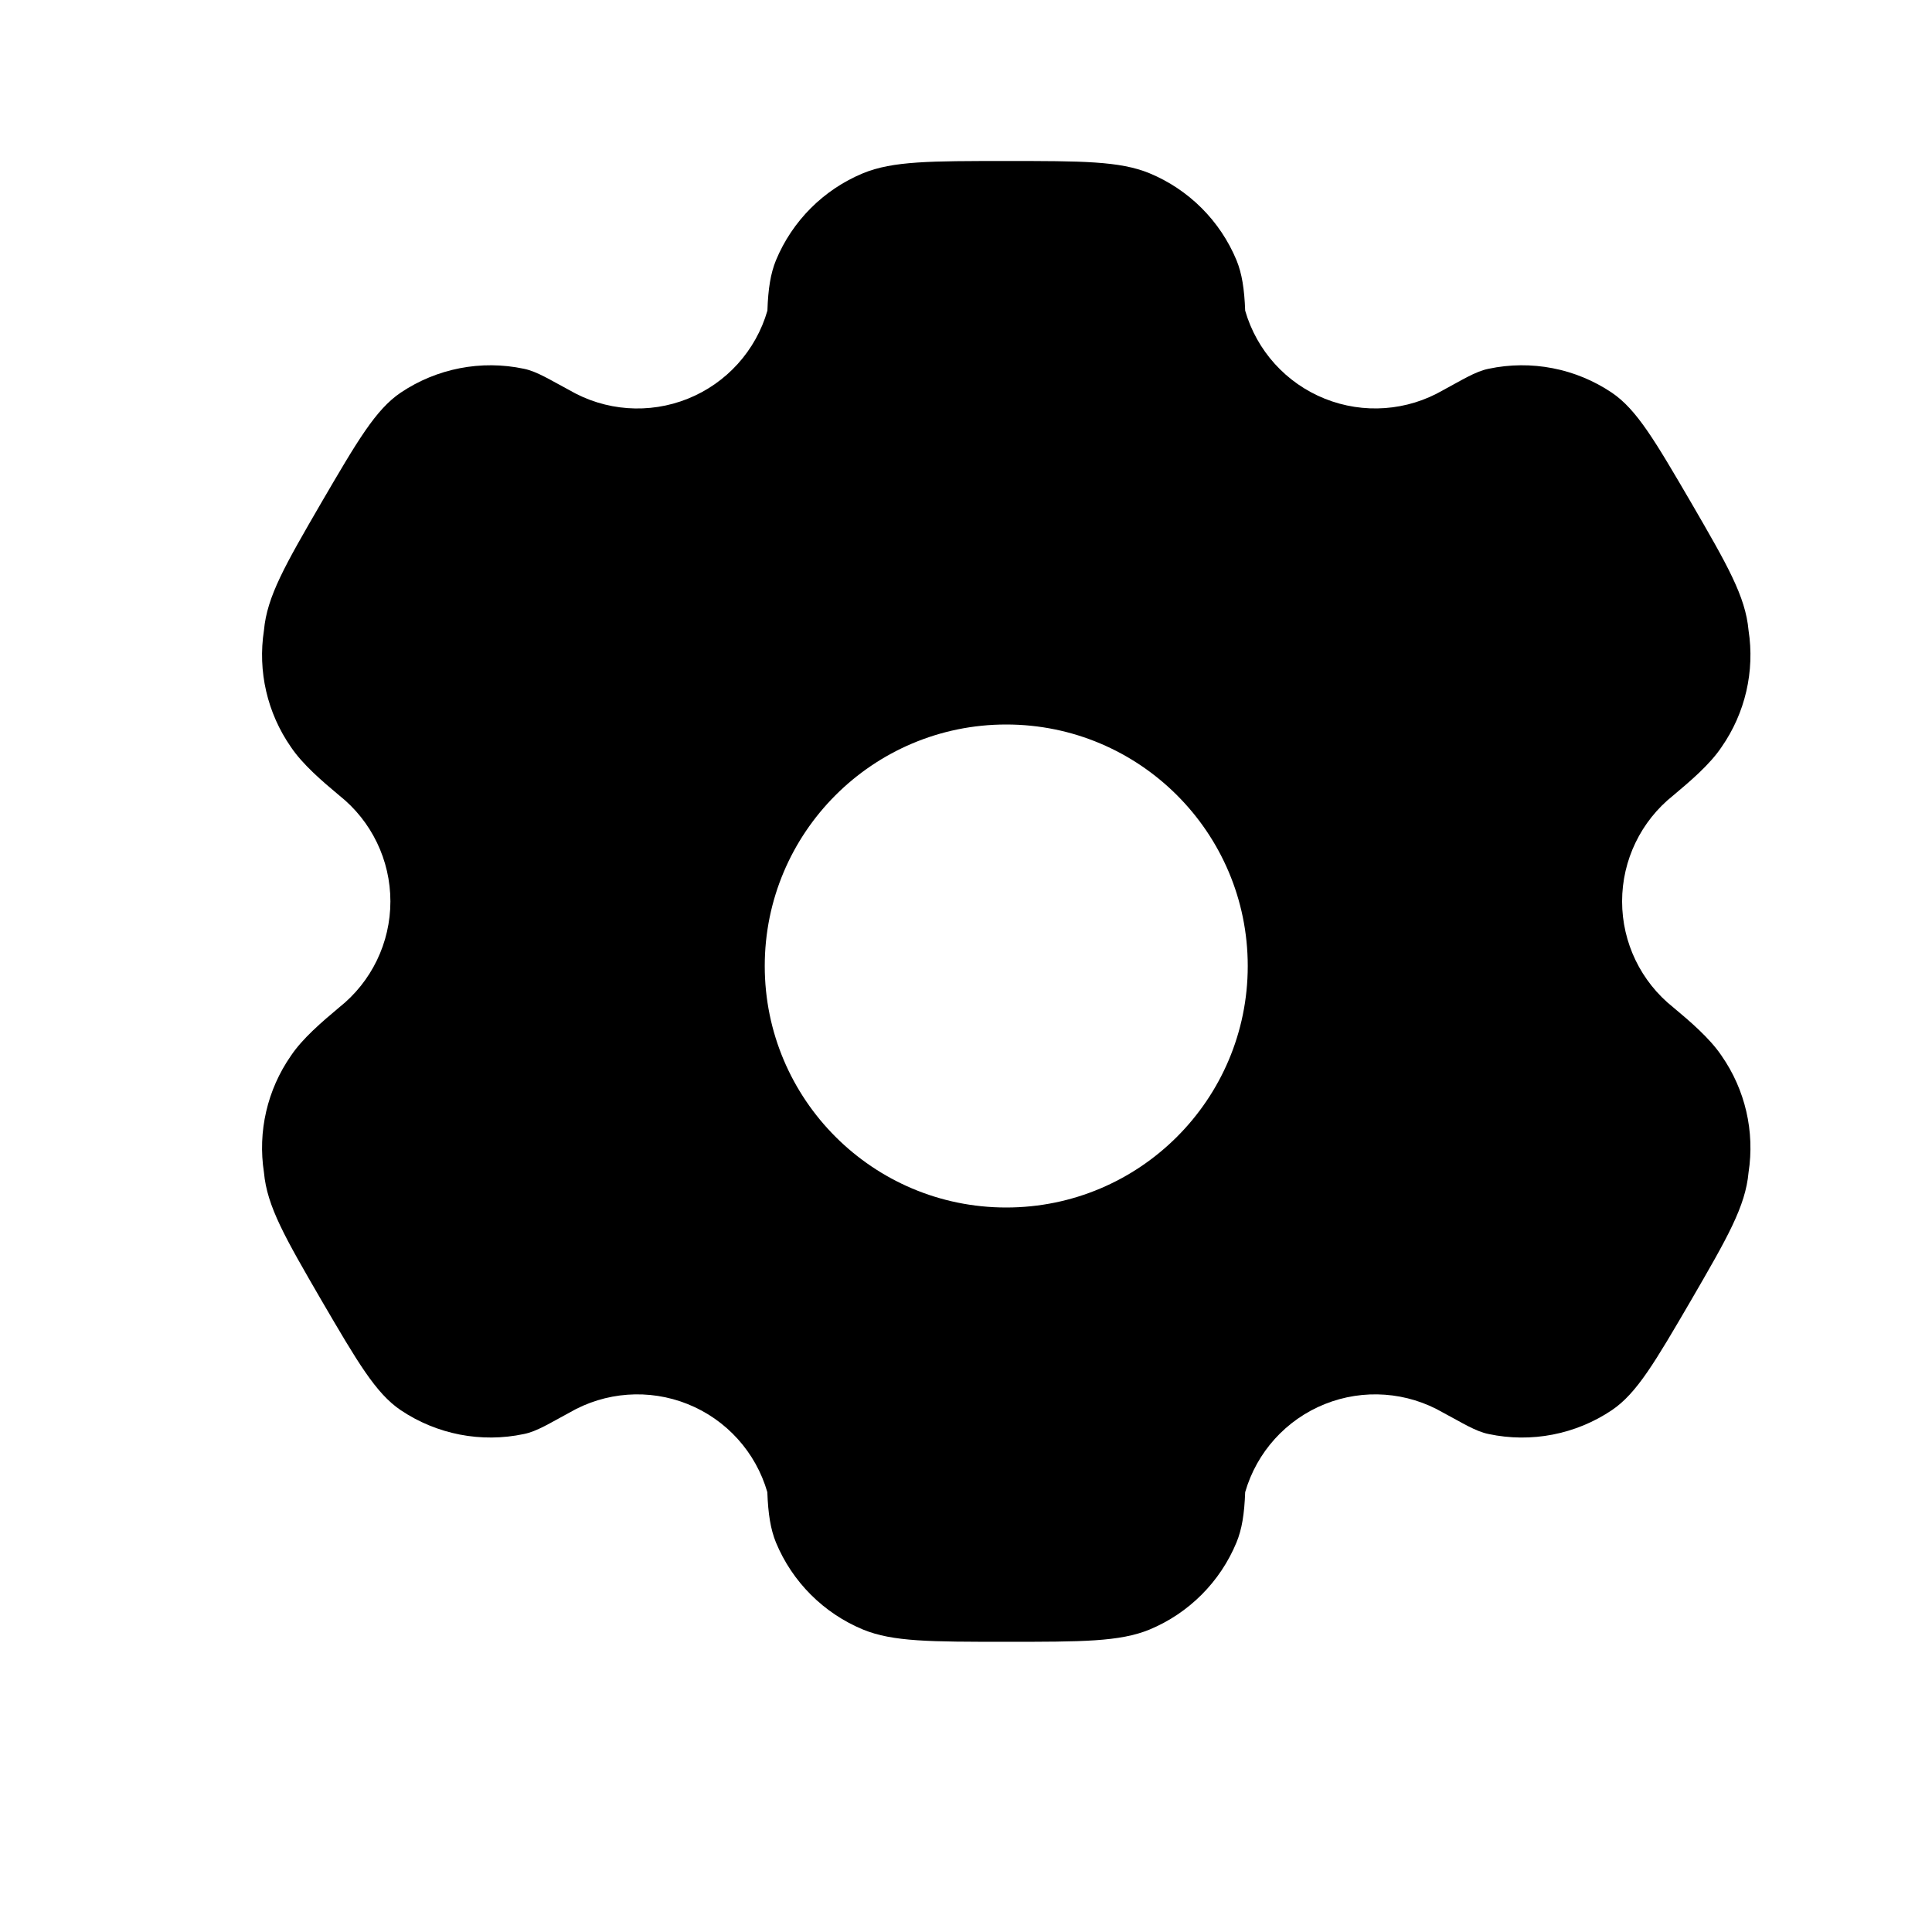
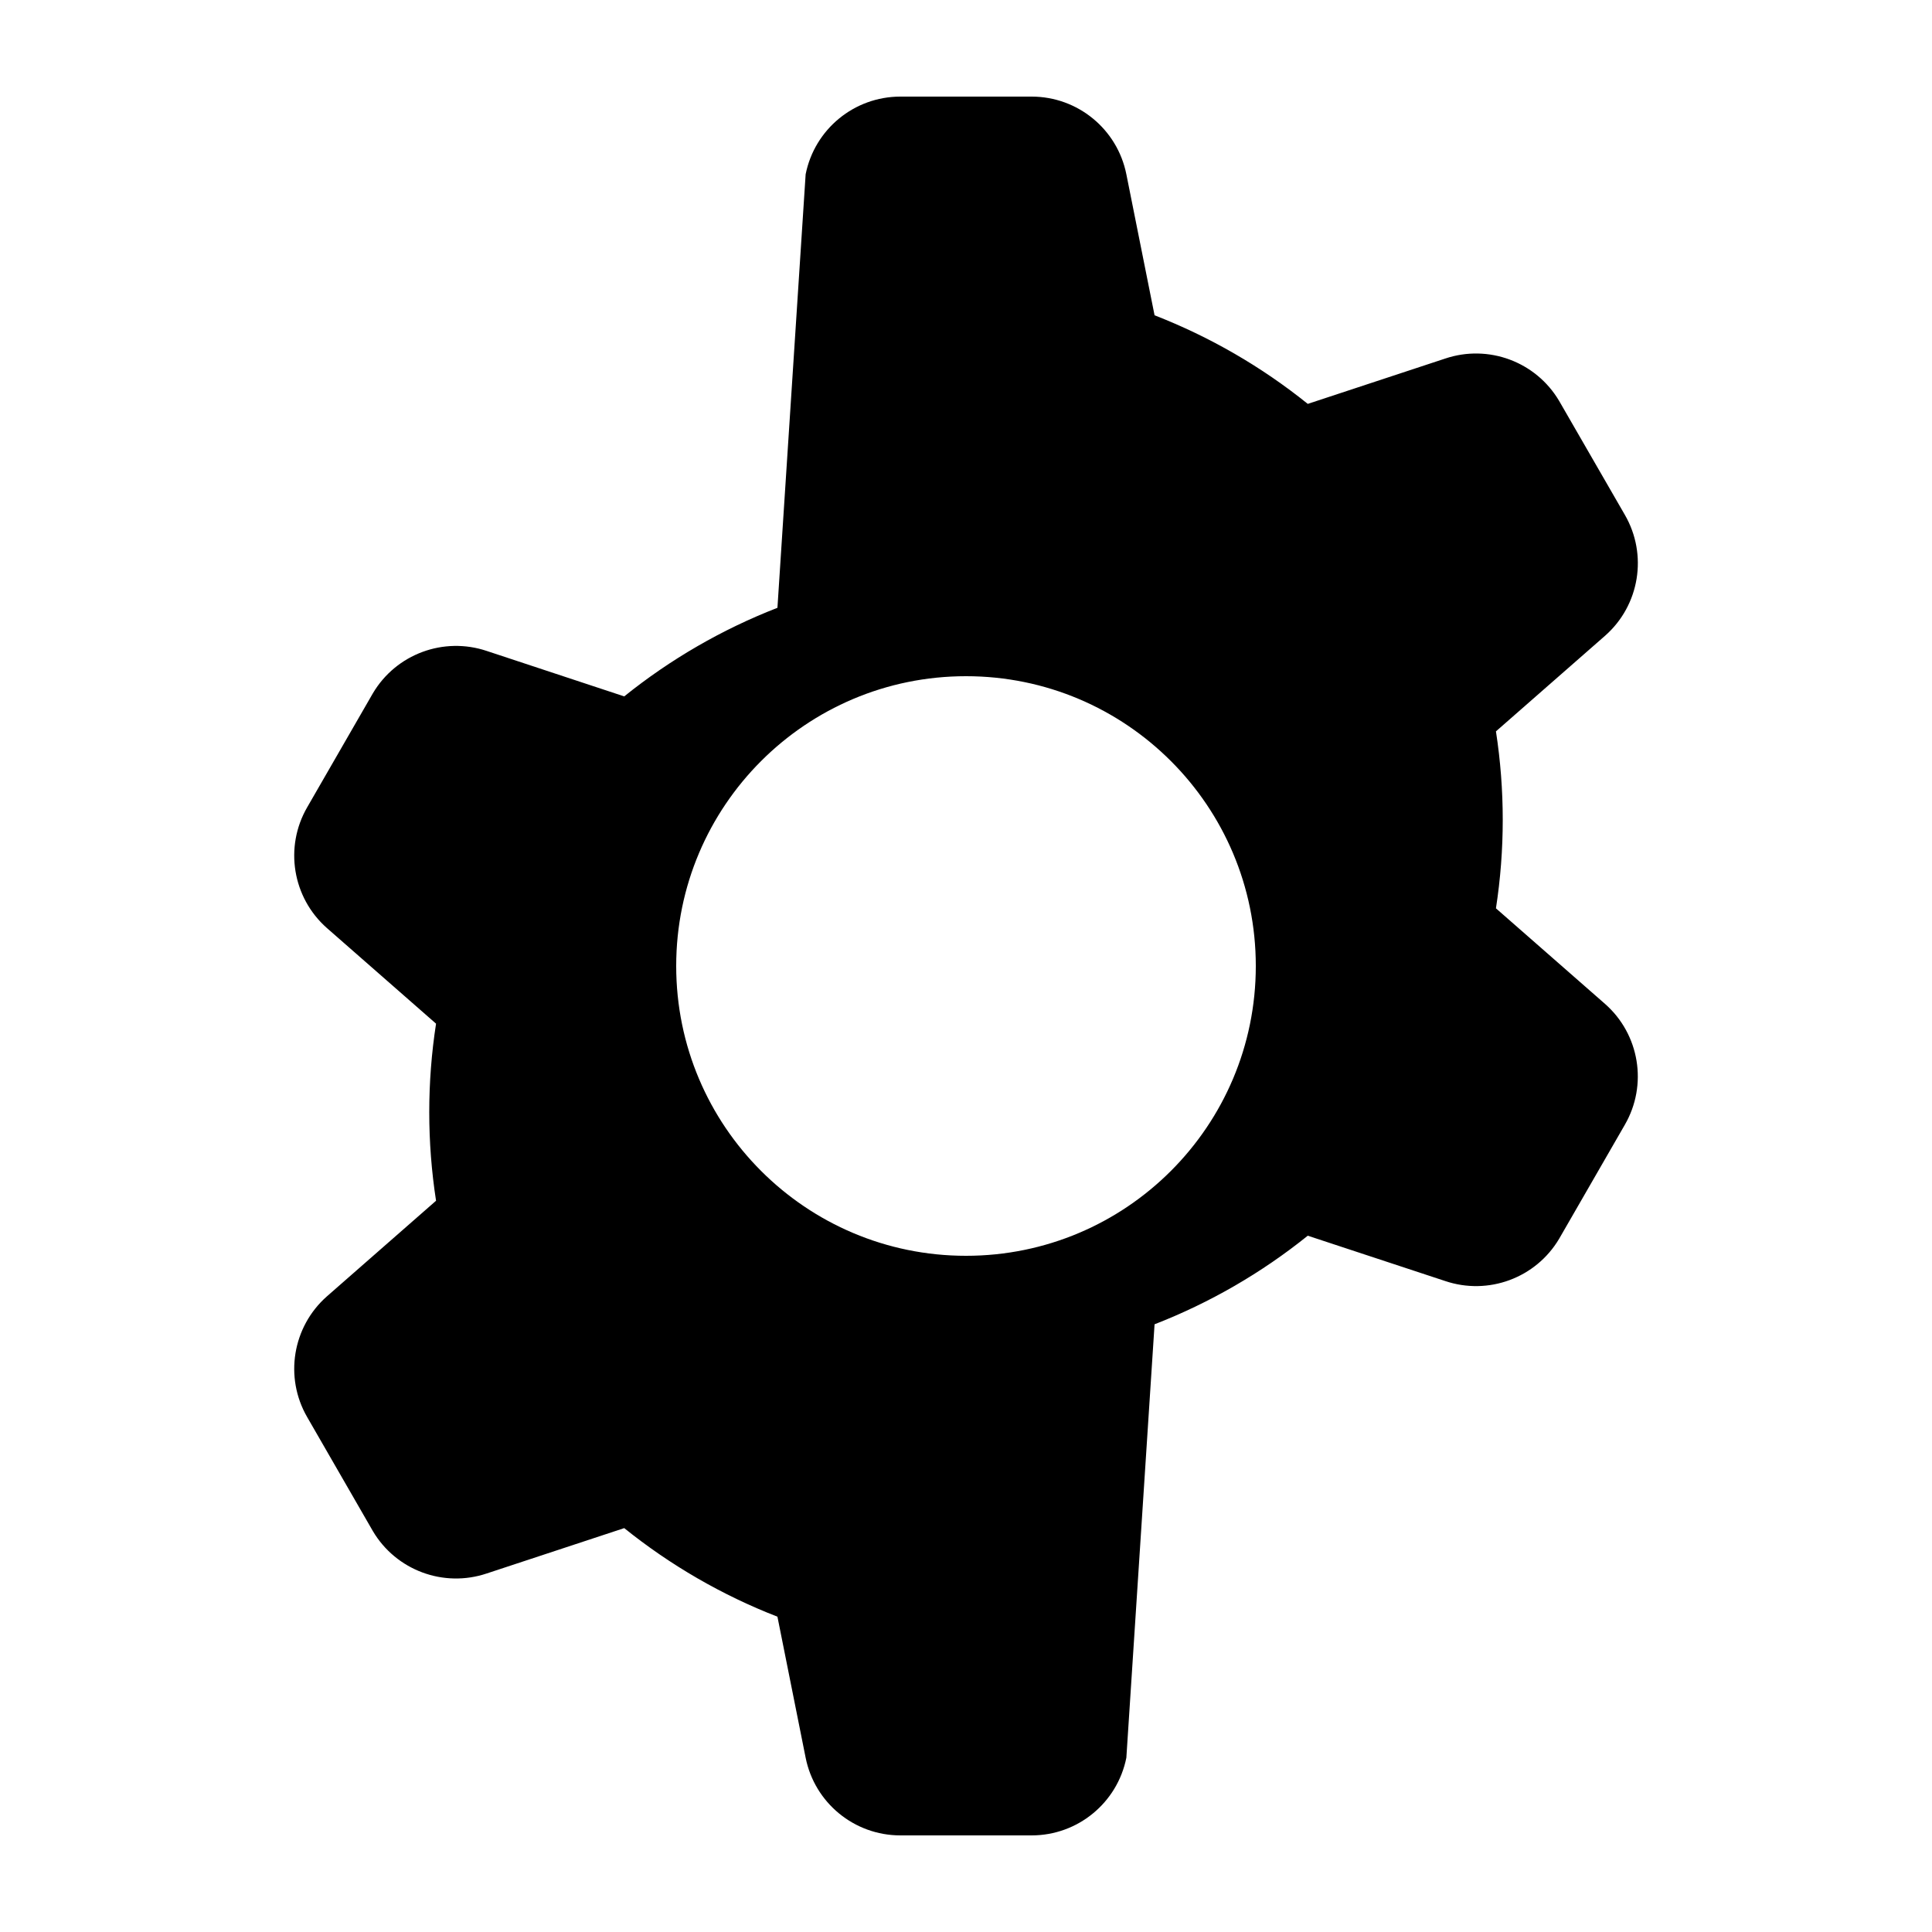
- <svg xmlns="http://www.w3.org/2000/svg" style="display: block;" viewBox="0 0 24 24" fill="none">
-   <path fill-rule="evenodd" clip-rule="evenodd" d="M14.279 2.152C13.909 2 13.439 2 12.5 2c-.939 0-1.409 0-1.779.152a2 2 0 0 0-1.082 1.082c-.067.165-.097.354-.106.625a1.681 1.681 0 0 1-2.461.987c-.234-.124-.4-.232-.564-.265a2 2 0 0 0-1.531.297c-.31.21-.535.595-.985 1.366-.45.776-.675 1.164-.713 1.586a2 2 0 0 0 .335 1.45c.144.215.39.426.6.601a1.681 1.681 0 0 1 0 2.633c-.21.176-.456.385-.6.601a2 2 0 0 0-.335 1.45c.038.422.263.81.713 1.586.45.77.675 1.156.985 1.366a2 2 0 0 0 1.531.297c.165-.033.33-.14.564-.265a1.681 1.681 0 0 1 2.46.987c.01.27.04.46.107.625a2 2 0 0 0 1.082 1.082c.37.152.84.152 1.779.152.94 0 1.41 0 1.78-.152a2 2 0 0 0 1.08-1.082c.068-.165.098-.354.108-.625a1.681 1.681 0 0 1 2.46-.987c.234.124.4.232.564.265a2 2 0 0 0 1.532-.297c.31-.21.534-.595.984-1.366.45-.776.675-1.164.713-1.586a2 2 0 0 0-.335-1.45c-.144-.215-.39-.426-.6-.601a1.681 1.681 0 0 1 0-2.633c.21-.176.456-.385.6-.601a2 2 0 0 0 .335-1.45c-.038-.422-.263-.81-.713-1.586-.45-.77-.675-1.156-.985-1.366a2 2 0 0 0-1.531-.297c-.165.033-.33.14-.564.265a1.681 1.681 0 0 1-2.46-.987c-.01-.27-.04-.46-.107-.625a2 2 0 0 0-1.082-1.082zM12.5 15a3 3 0 1 0 0-6 3 3 0 0 0 0 6z" fill="currentColor" />
+ <svg xmlns="http://www.w3.org/2000/svg" style="display: block;" viewBox="0 0 20 20" fill="none">
+   <path fill-rule="evenodd" clip-rule="evenodd" d="M8.34 1.804A1 1 0 0 1 9.32 1h1.36a1 1 0 0 1 .98.804l.292 1.46a6 6 0 0 1 1.586.917l1.422-.469a1 1 0 0 1 1.18.438l.68 1.179a1 1 0 0 1-.204 1.252l-1.13.99a6 6 0 0 1 0 1.832l1.13.99a1 1 0 0 1 .204 1.251l-.68 1.18a1 1 0 0 1-1.18.437l-1.422-.469a6 6 0 0 1-1.586.917L11.66 18.196a1 1 0 0 1-.98.804H9.32a1 1 0 0 1-.98-.804l-.292-1.46a6 6 0 0 1-1.586-.917l-1.422.469a1 1 0 0 1-1.18-.438l-.68-1.18a1 1 0 0 1 .204-1.25l1.13-.99a6 6 0 0 1 0-1.833l-1.13-.99a1 1 0 0 1-.204-1.25l.68-1.18a1 1 0 0 1 1.18-.438l1.422.47a6 6 0 0 1 1.586-.917L8.34 1.804ZM10 13a3 3 0 1 0 0-6 3 3 0 0 0 0 6Z" fill="currentColor" />
</svg>
